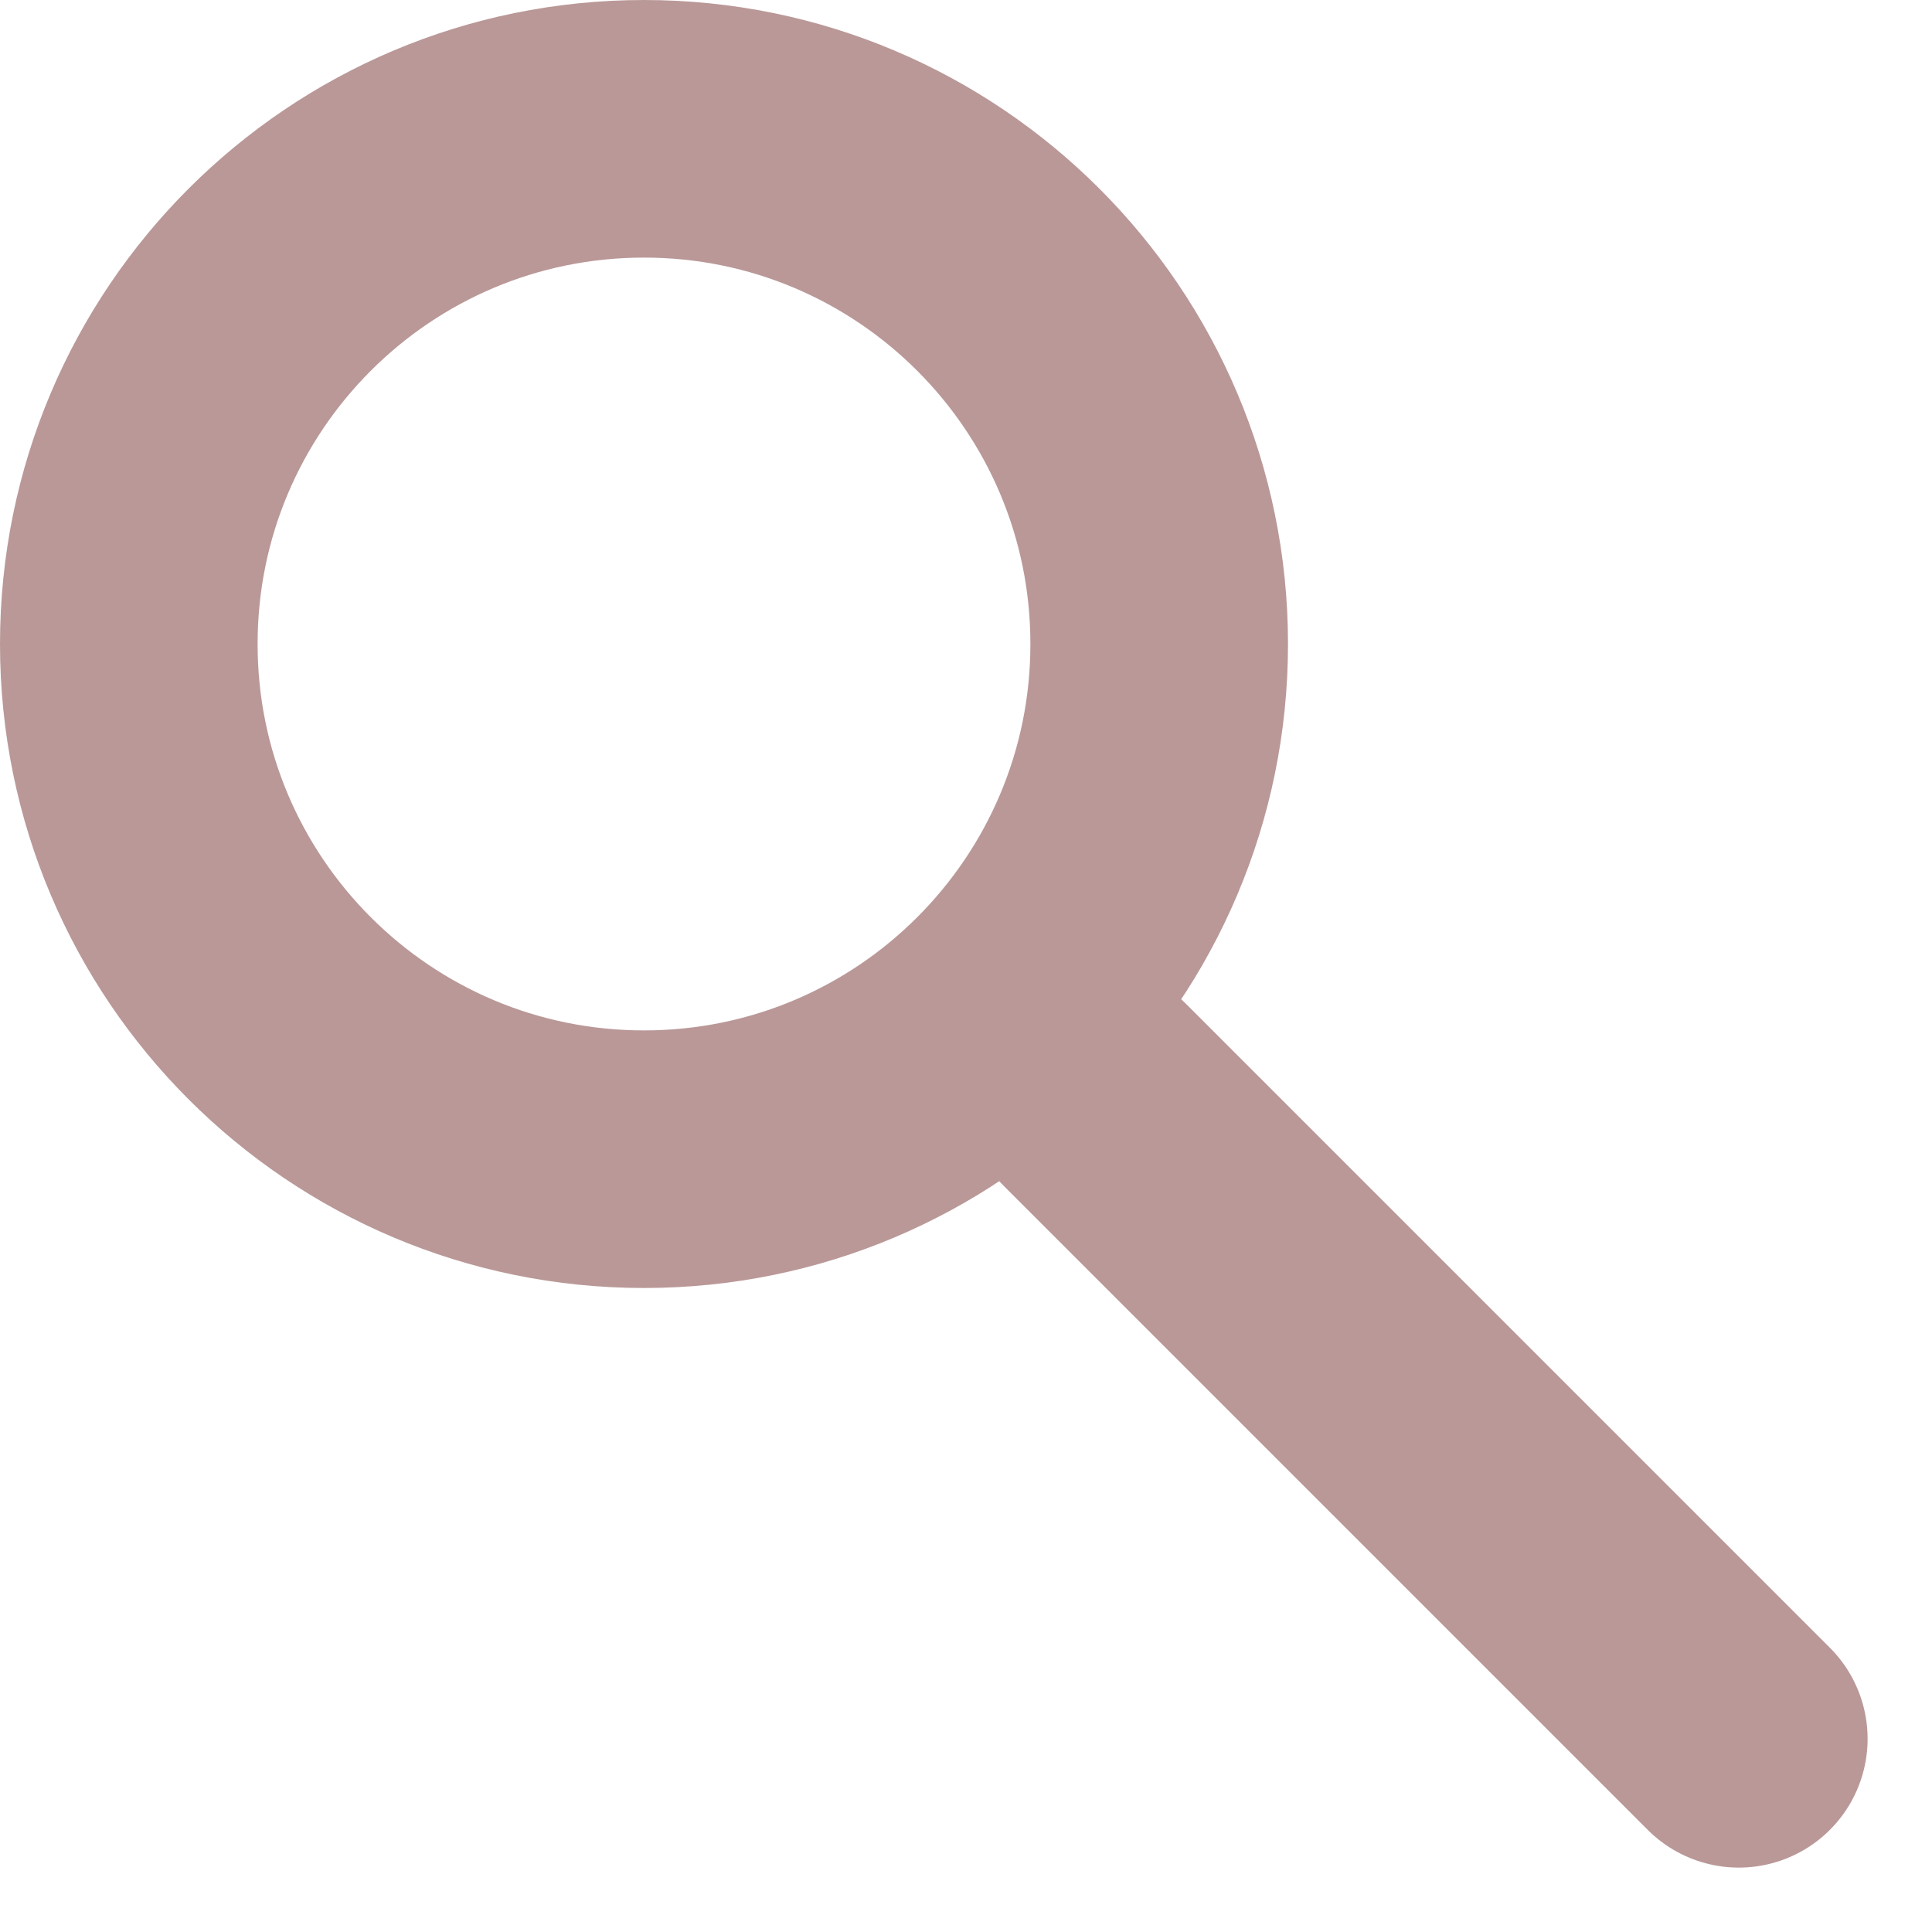
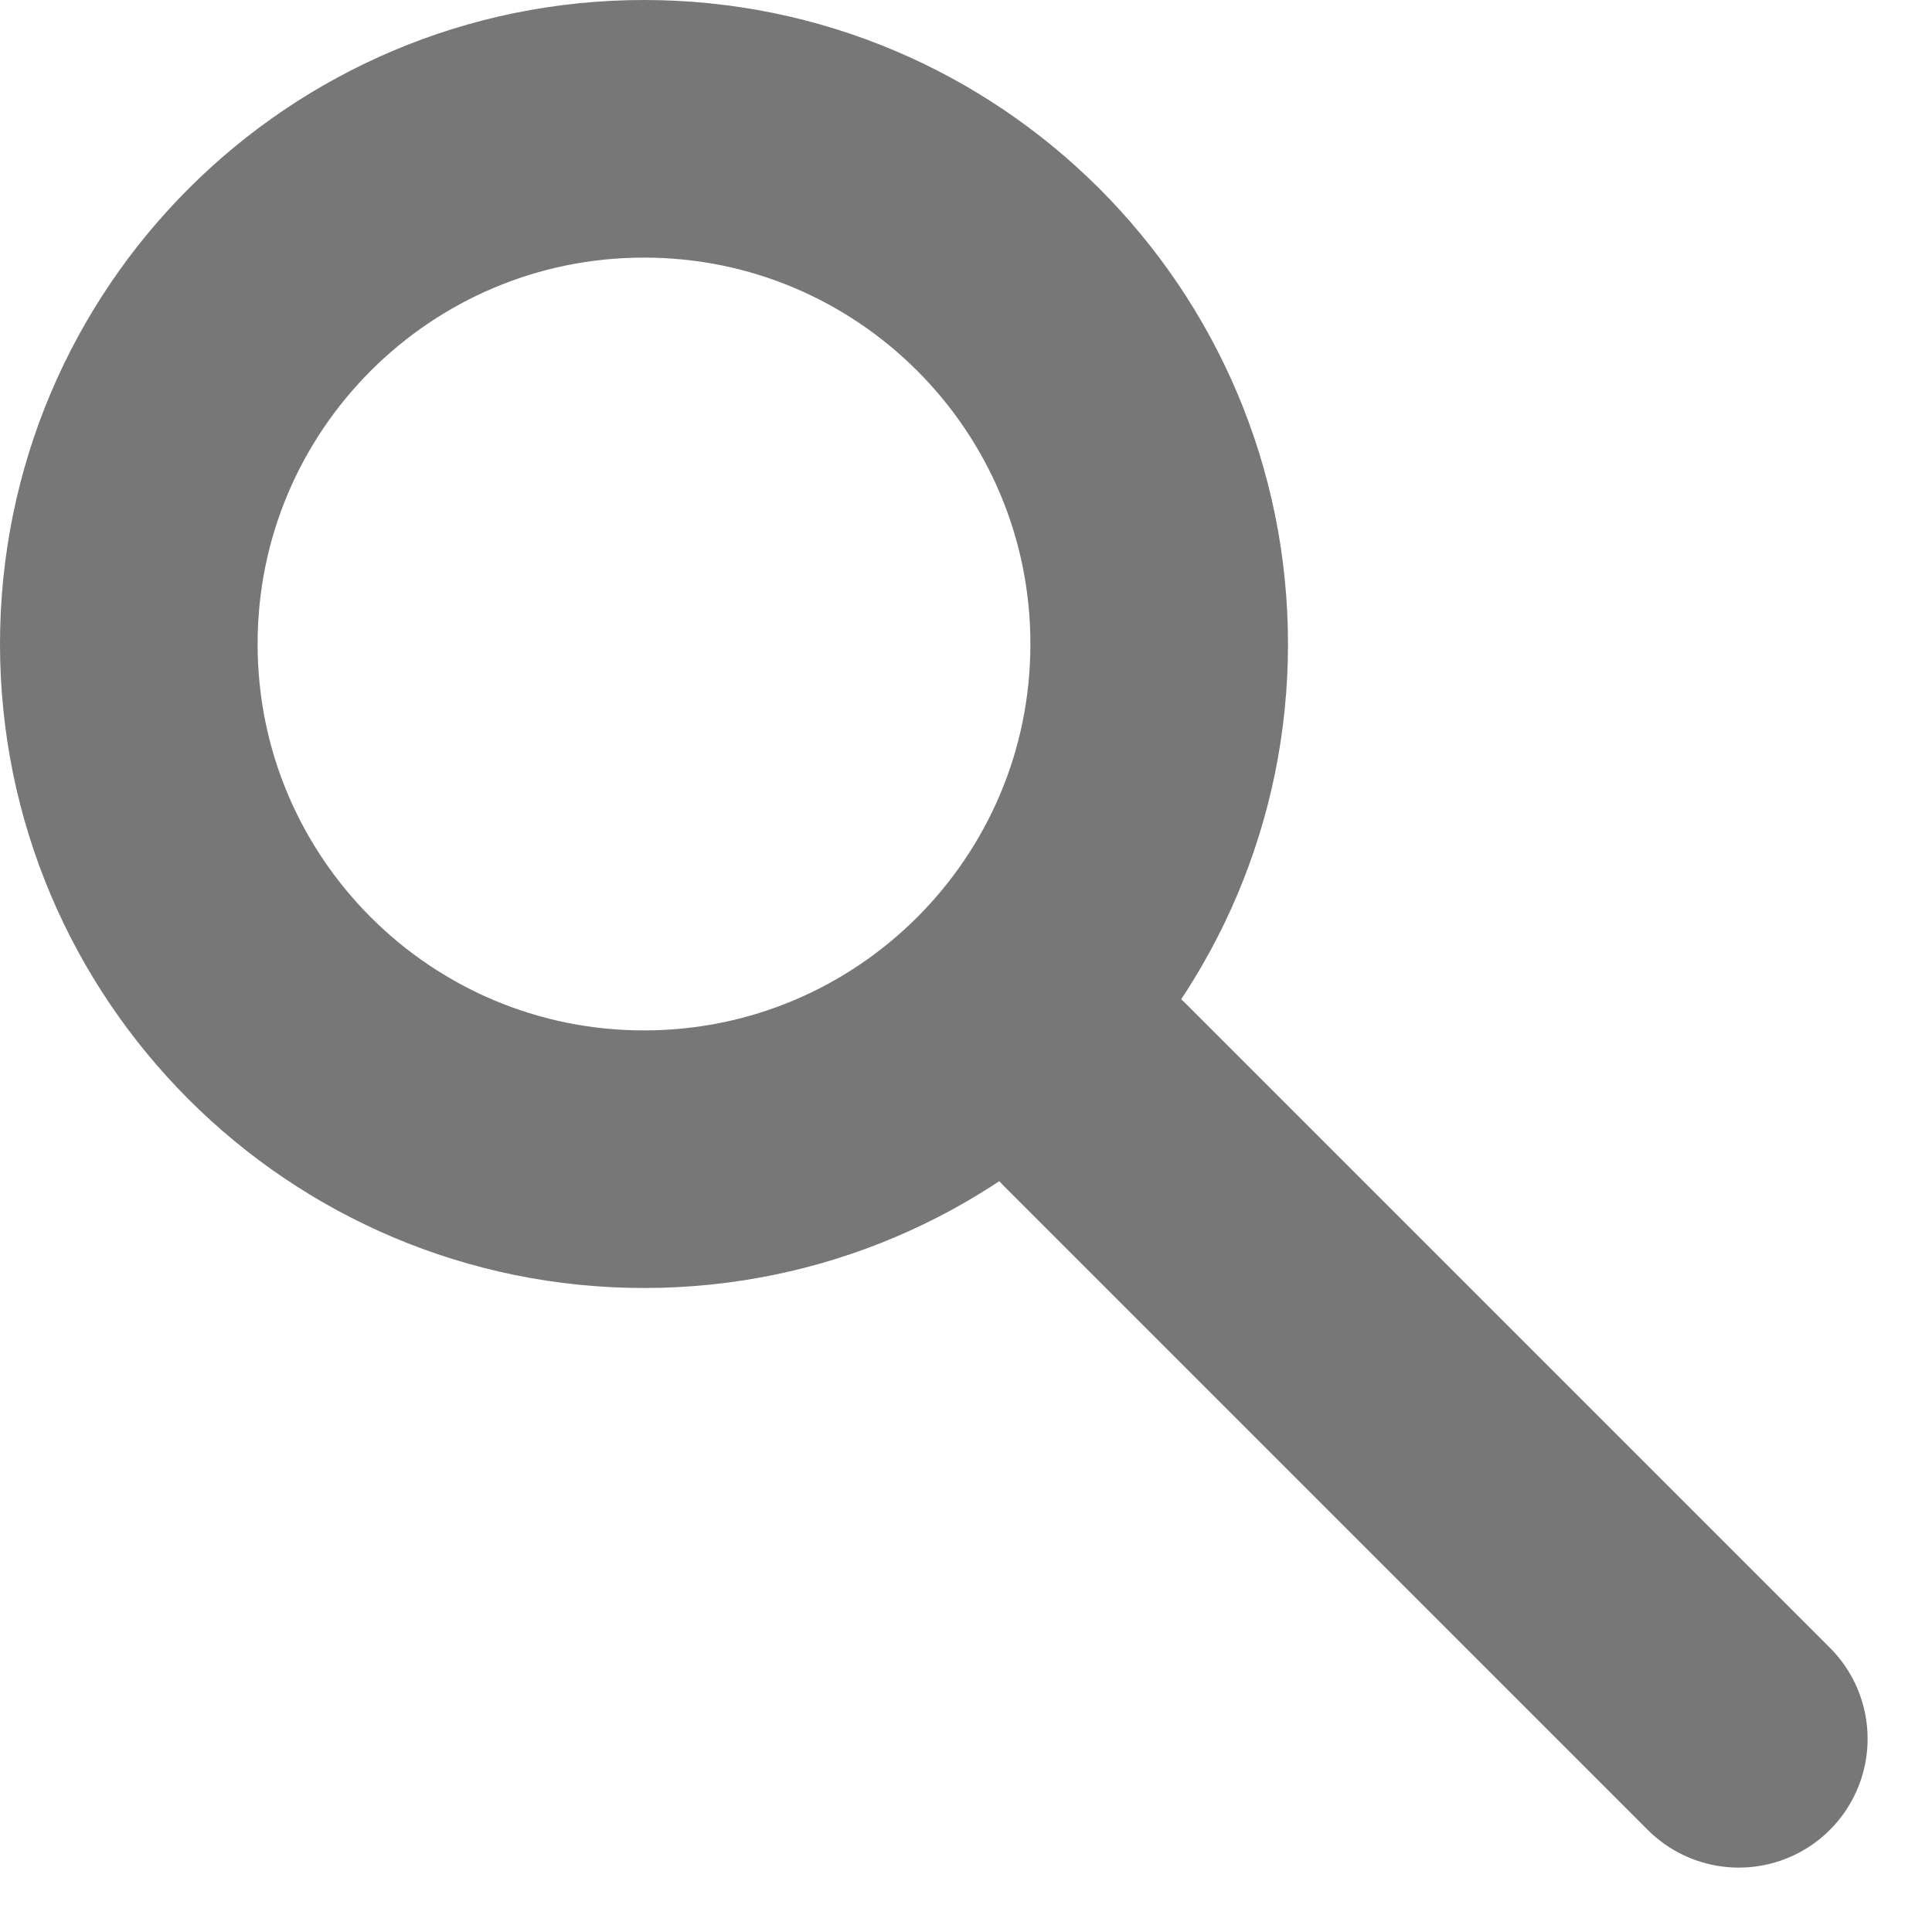
<svg xmlns="http://www.w3.org/2000/svg" width="15" height="15" viewBox="0 0 15 15" fill="none">
-   <circle cx="5" cy="5" r="4" stroke="#BA9898" stroke-width="2" />
-   <path d="M8.5 8.5L13.5 13.5" stroke="#BA9898" stroke-width="2" stroke-linecap="round" />
+   <circle cx="5" cy="5" r="4" stroke="#787777" stroke-width="2" />
+   <path d="M8.5 8.5L13.5 13.5" stroke="#787777" stroke-width="2" stroke-linecap="round" />
</svg>
